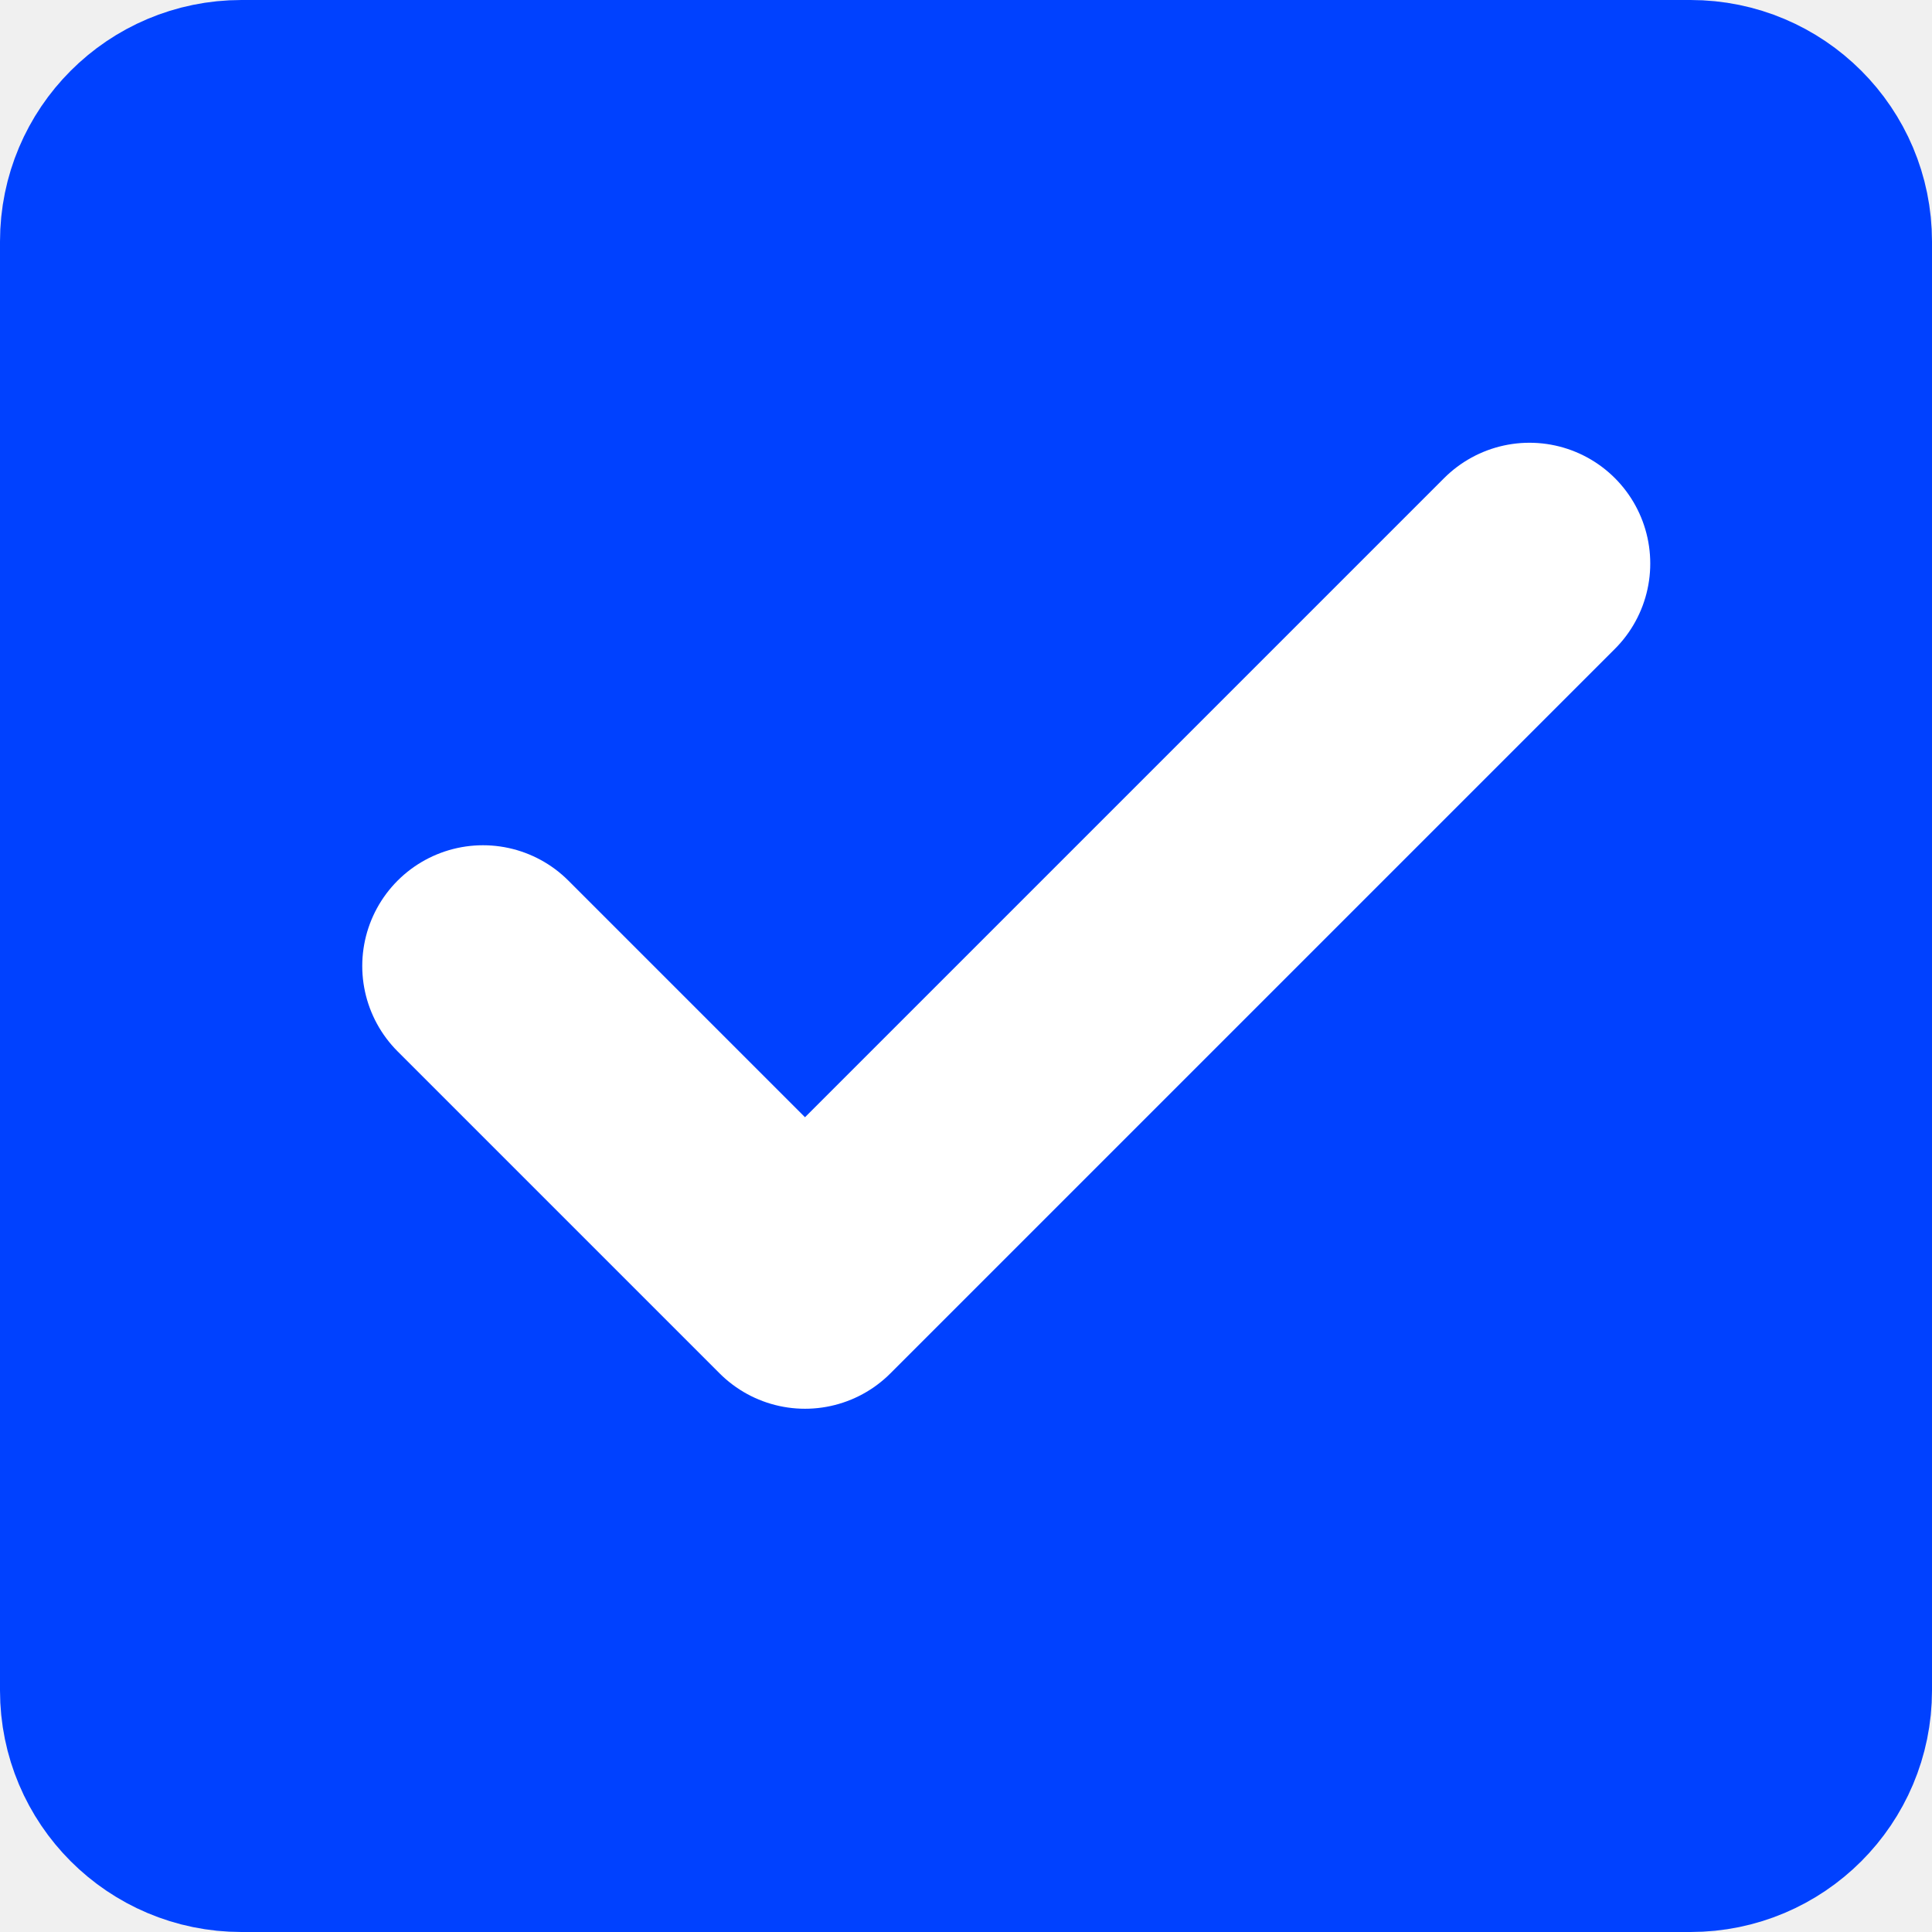
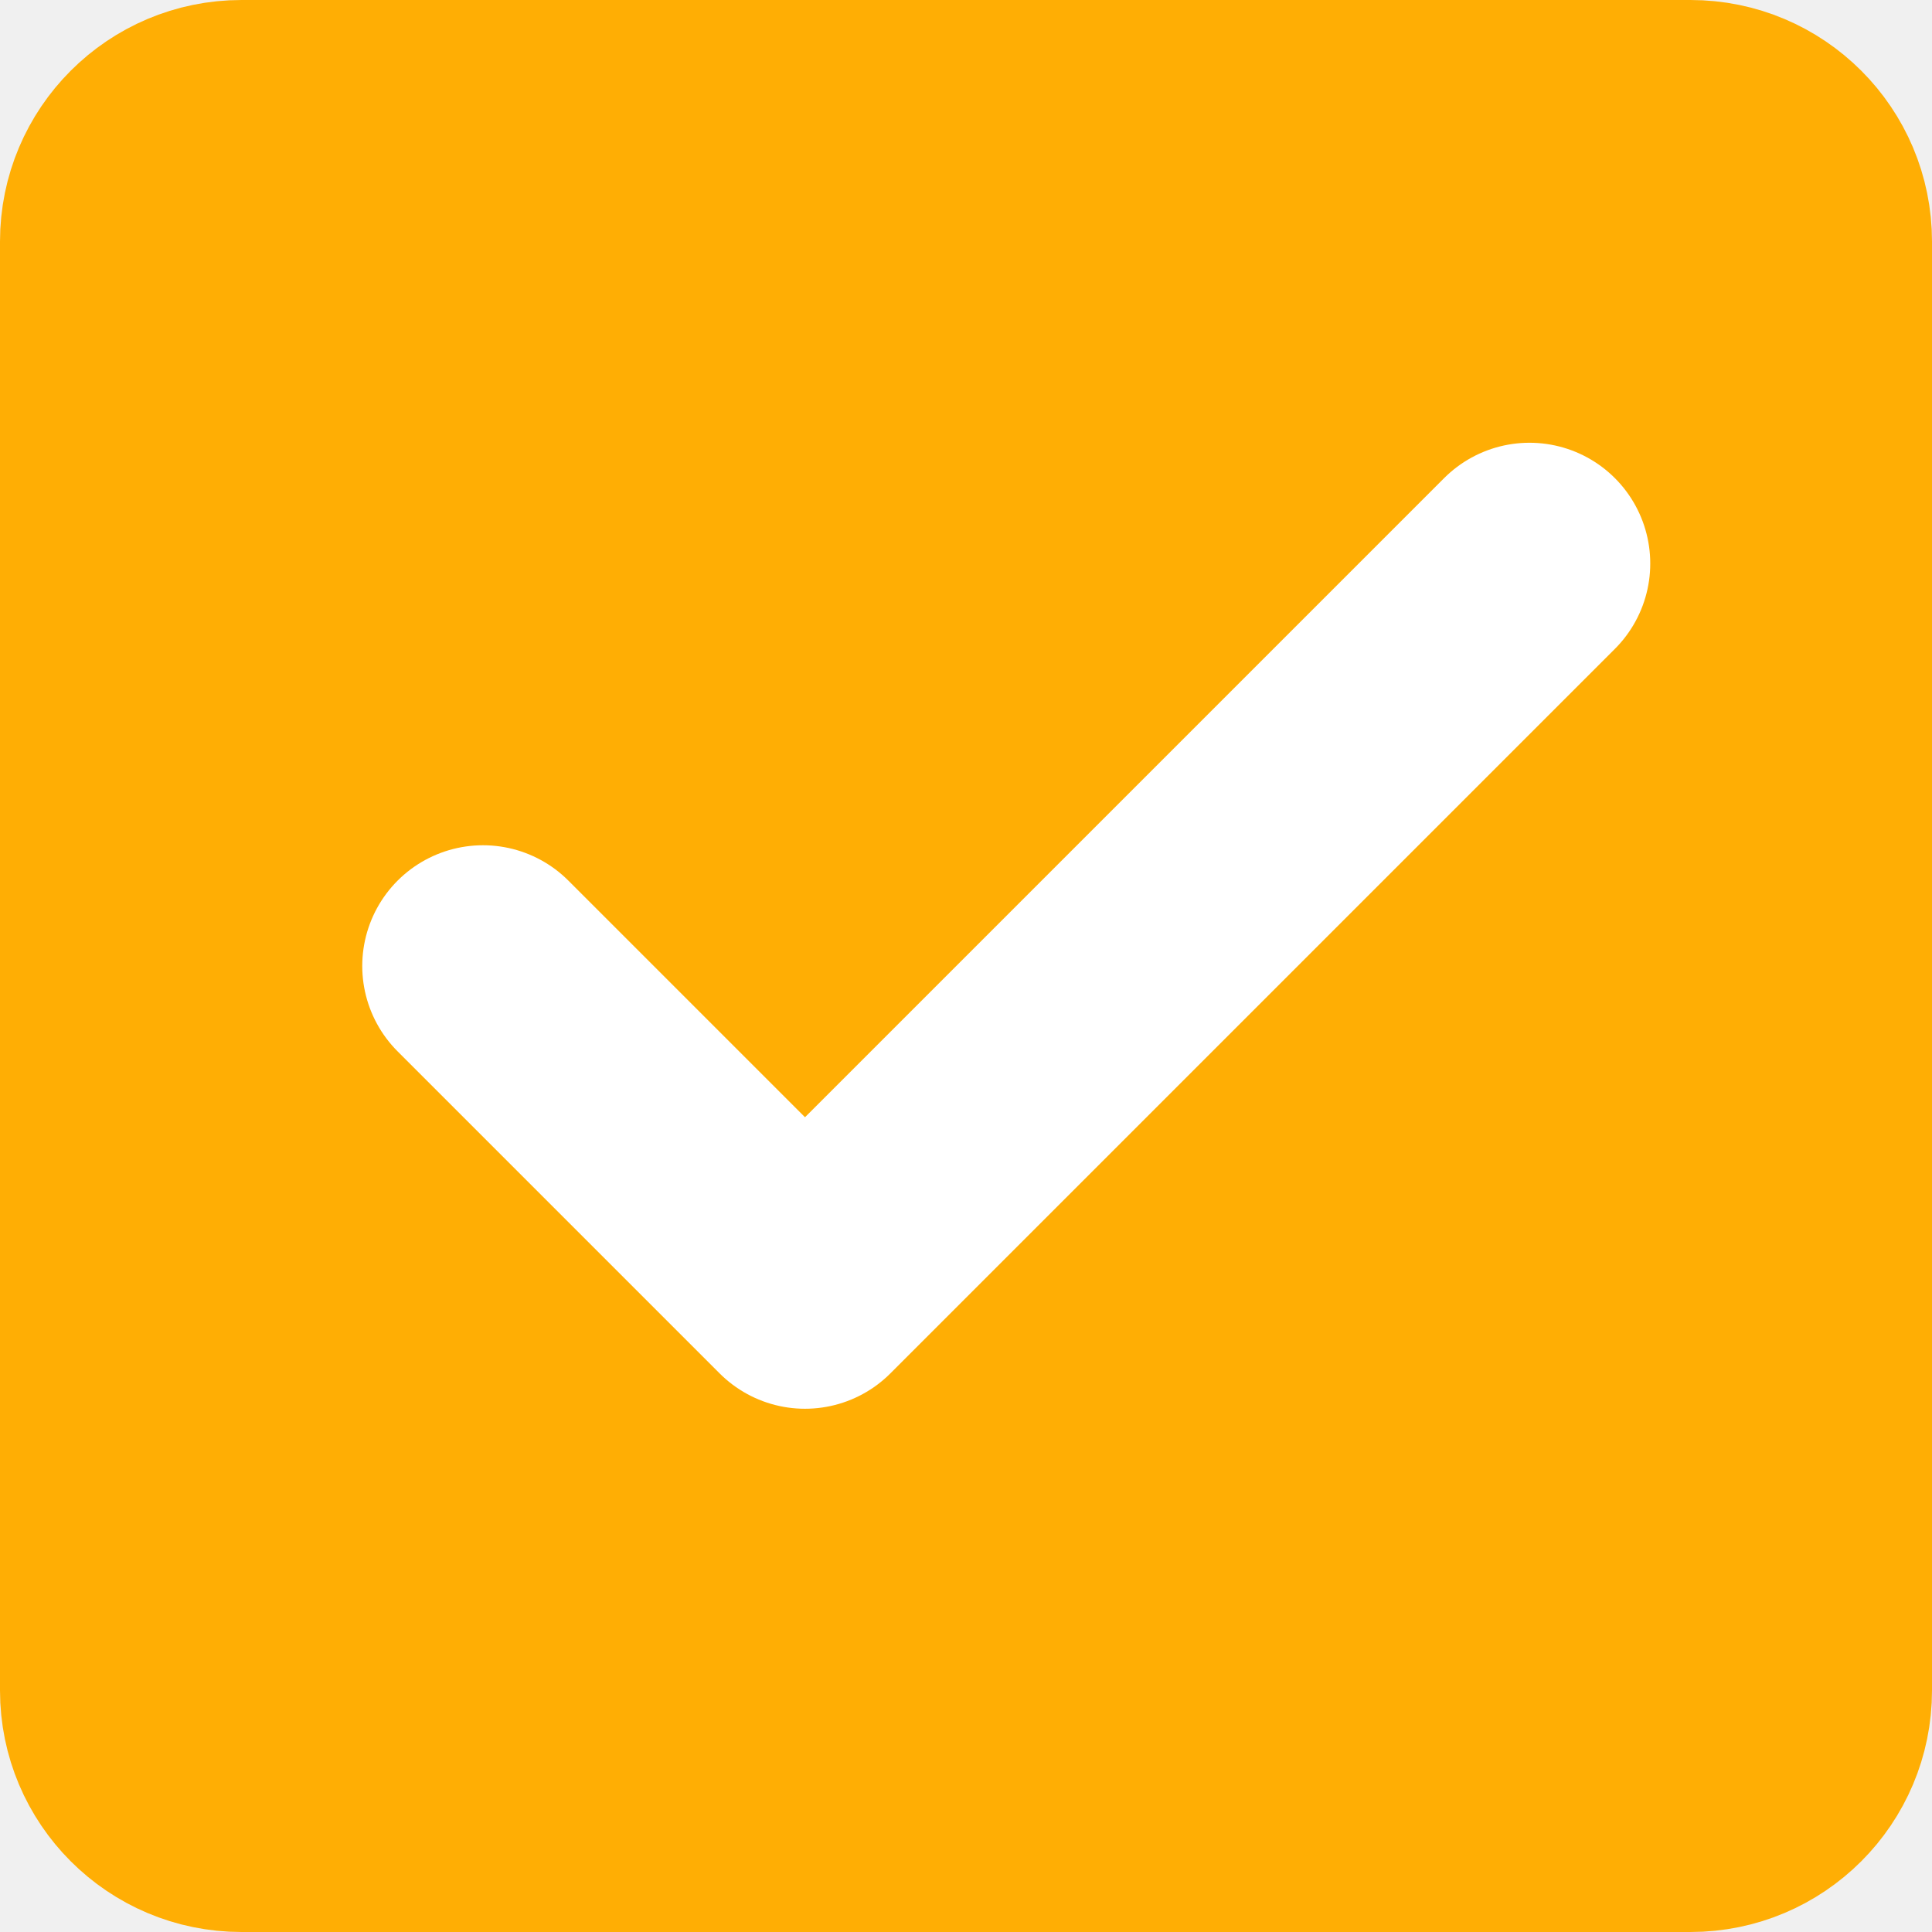
<svg xmlns="http://www.w3.org/2000/svg" width="24" height="24" viewBox="0 0 24 24" fill="none">
-   <path d="M21 1H3C1.895 1 1 1.895 1 3V21C1 22.105 1.895 23 3 23H21C22.105 23 23 22.105 23 21V3C23 1.895 22.105 1 21 1Z" fill="#0041FF" stroke="#0041FF" stroke-width="2" />
+   <path d="M21 1H3C1.895 1 1 1.895 1 3V21C1 22.105 1.895 23 3 23H21C22.105 23 23 22.105 23 21V3C23 1.895 22.105 1 21 1Z" fill="#ffae04" stroke="#ffae04" stroke-width="2" />
  <path d="M6 12L10 16L19 7" stroke="white" stroke-width="3" stroke-linecap="round" stroke-linejoin="round" />
</svg>
